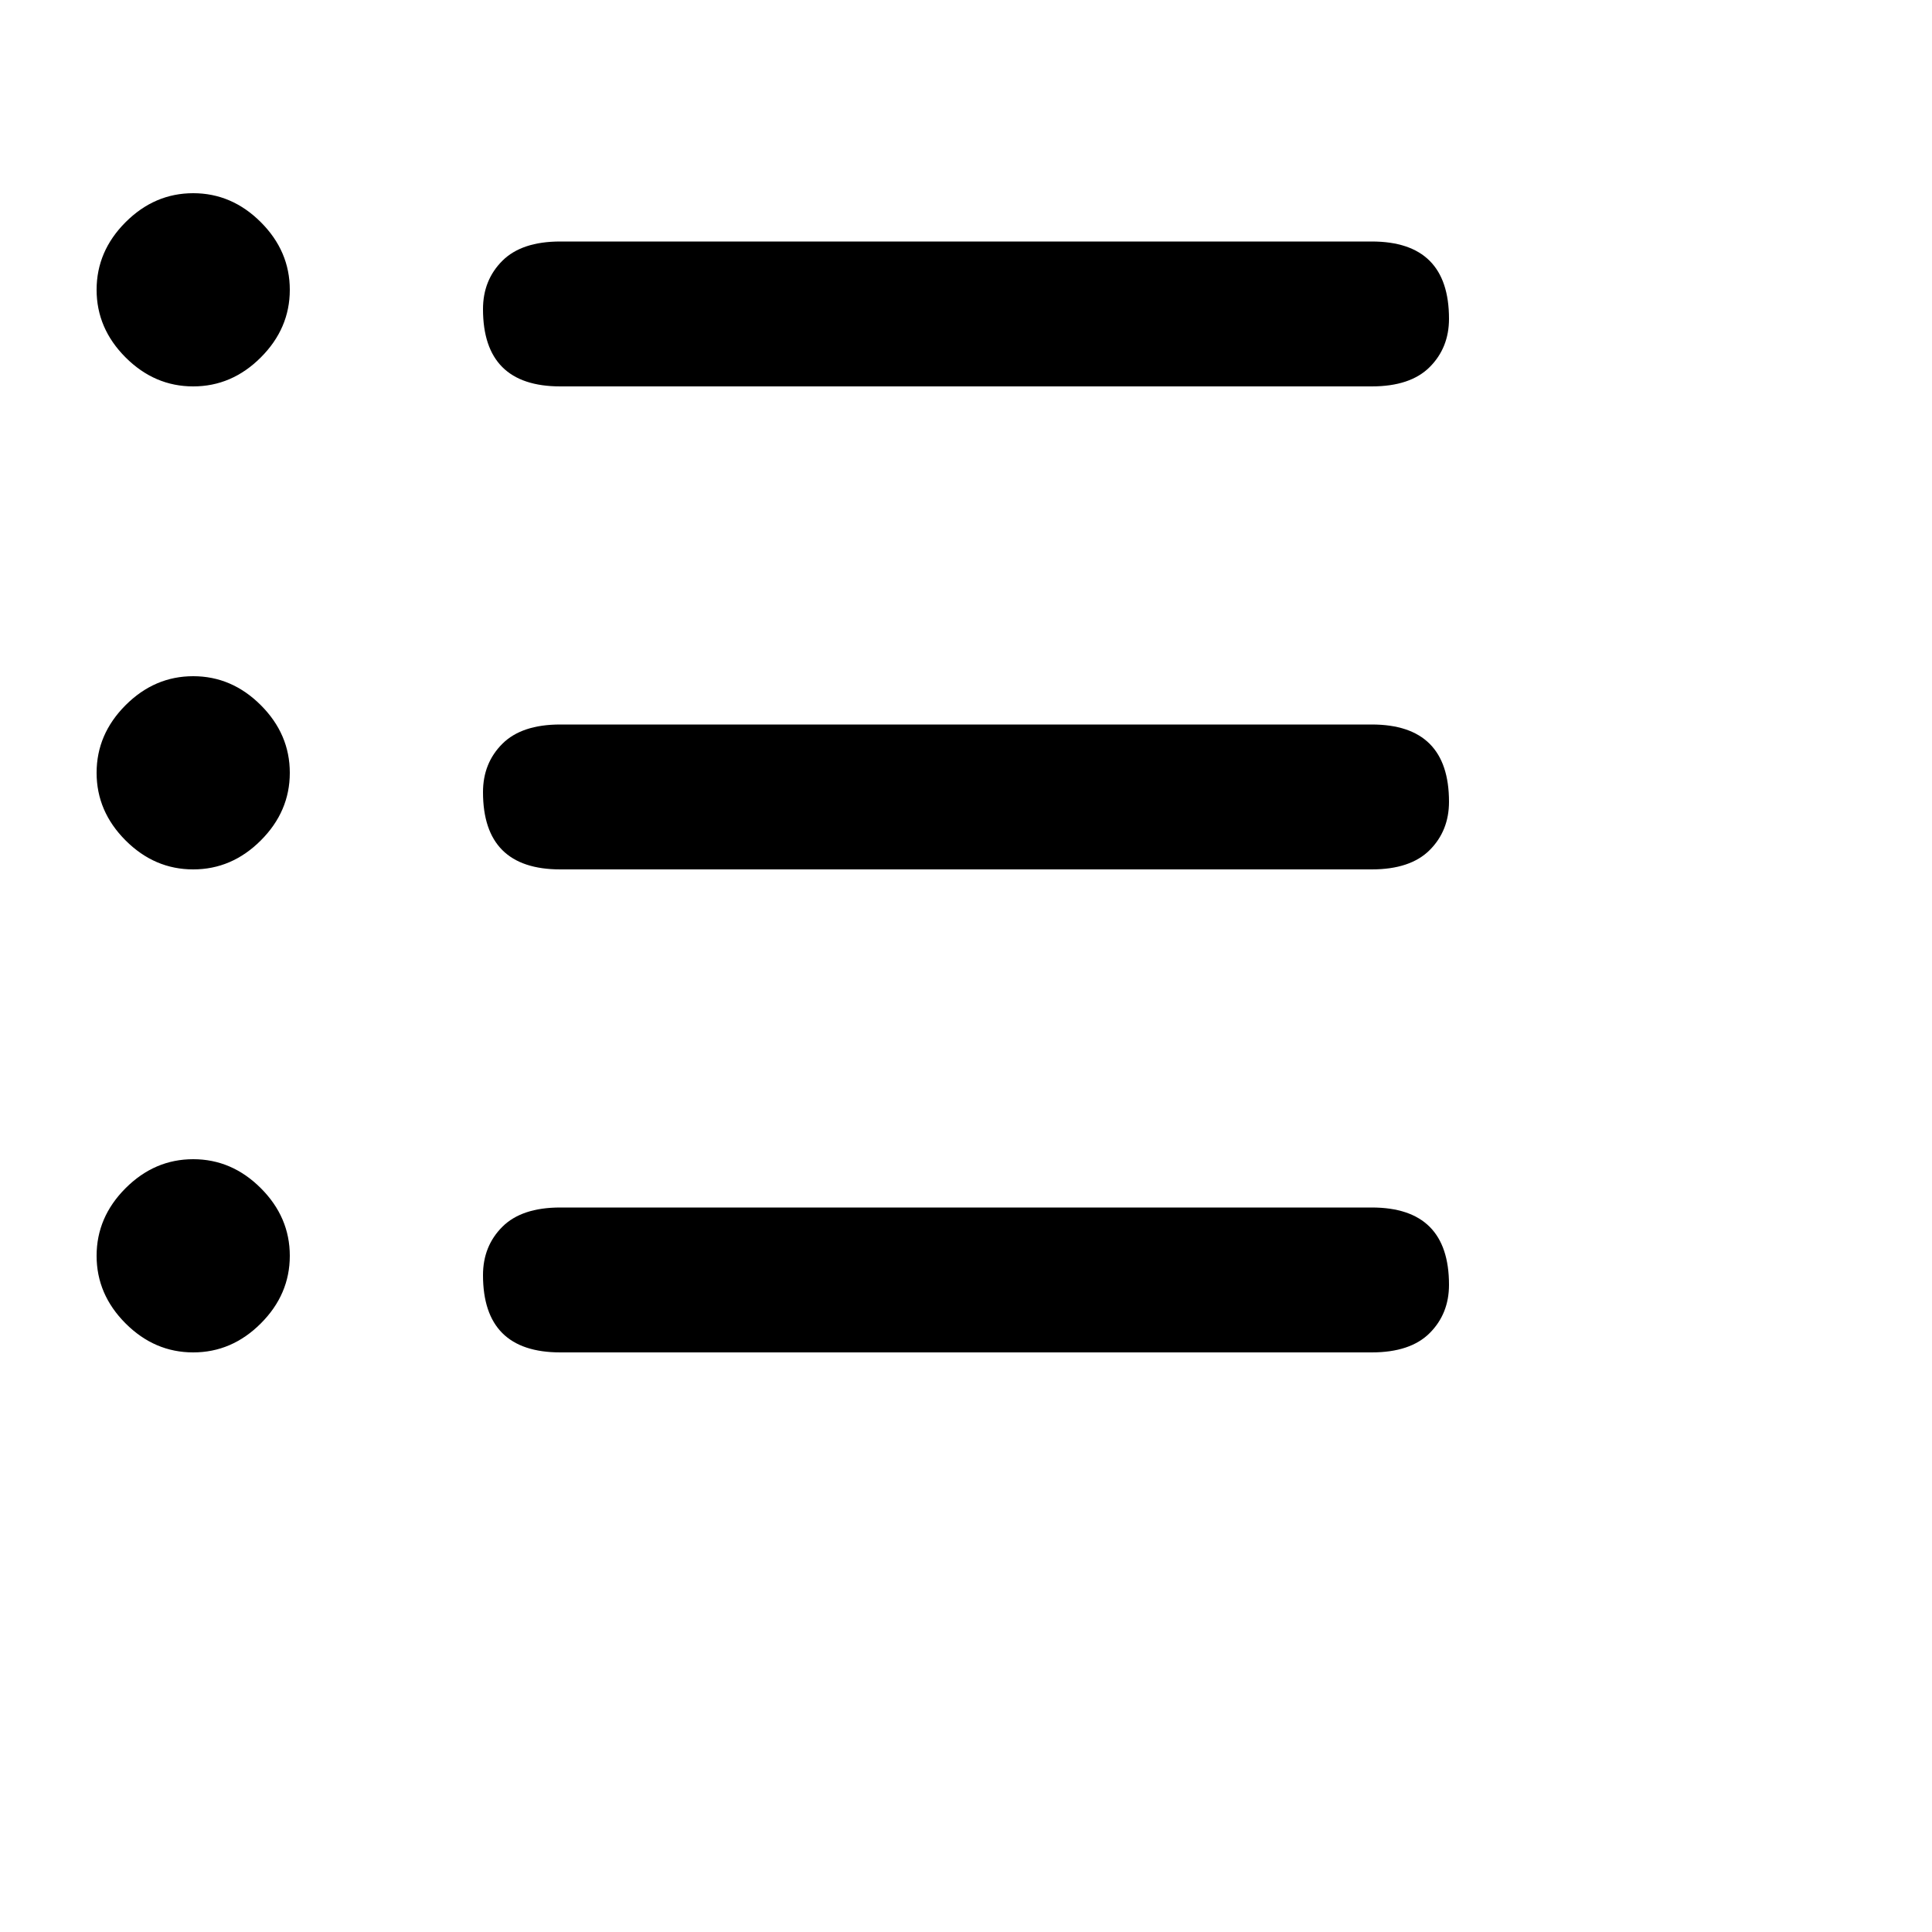
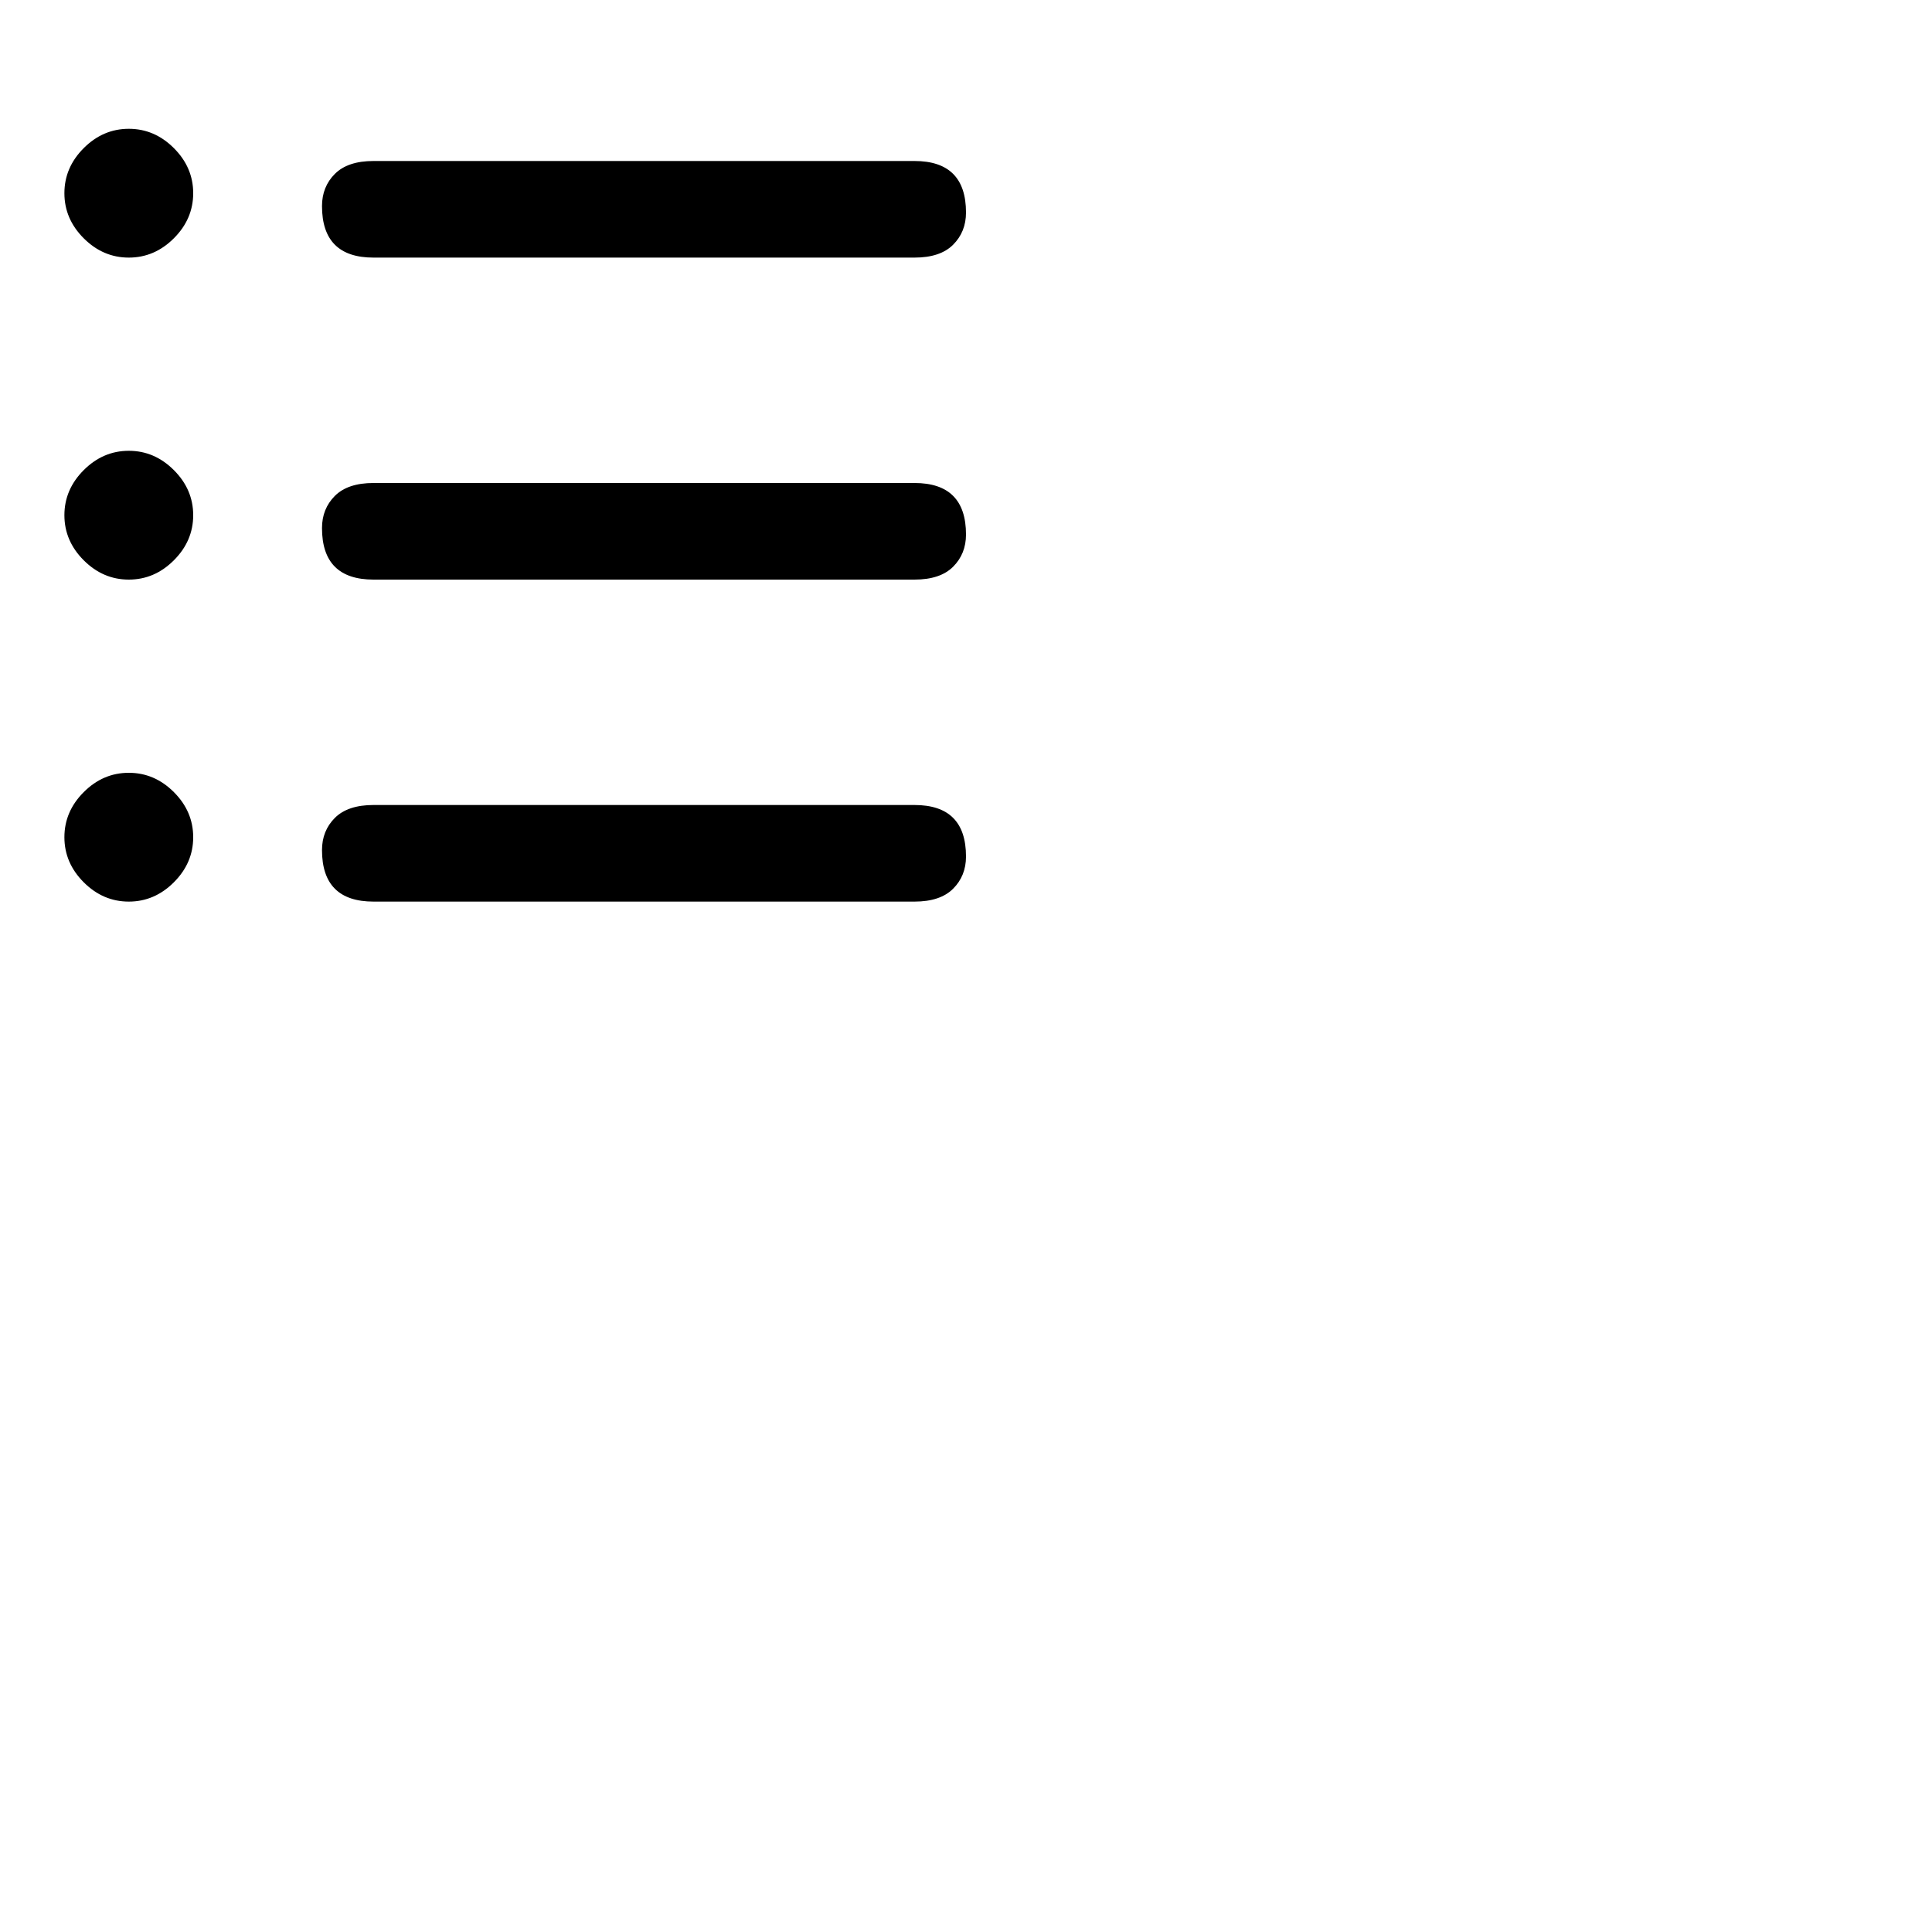
- <svg xmlns="http://www.w3.org/2000/svg" version="1.2" viewBox="0 0 20 20" width="20" height="20">
+ <svg xmlns="http://www.w3.org/2000/svg" version="1.2" viewBox="0 0 30 30" width="30" height="30">
  <path d="m5.8 2.5h8.4q0.4 0 0.6 0.2 0.2 0.2 0.2 0.6 0 0.3-0.2 0.5-0.2 0.2-0.6 0.2h-8.4q-0.4 0-0.6-0.2-0.2-0.2-0.2-0.6 0-0.3 0.2-0.5 0.2-0.2 0.6-0.2zm0 5h8.4q0.4 0 0.6 0.2 0.2 0.2 0.2 0.6 0 0.3-0.2 0.5-0.2 0.2-0.6 0.2h-8.4q-0.4 0-0.6-0.2-0.2-0.2-0.2-0.6 0-0.3 0.2-0.5 0.2-0.2 0.6-0.2zm0 5h8.4q0.4 0 0.6 0.2 0.2 0.2 0.2 0.6 0 0.3-0.2 0.5-0.2 0.2-0.6 0.2h-8.4q-0.4 0-0.6-0.2-0.2-0.2-0.2-0.6 0-0.3 0.2-0.5 0.2-0.2 0.6-0.2zm-3.8 1.5q-0.4 0-0.7-0.3-0.3-0.3-0.3-0.7 0-0.4 0.3-0.7 0.3-0.3 0.7-0.3 0.4 0 0.7 0.3 0.3 0.3 0.3 0.7 0 0.4-0.3 0.7-0.3 0.3-0.7 0.3zm1-6q0 0.4-0.3 0.7-0.3 0.3-0.7 0.3-0.4 0-0.7-0.3-0.3-0.3-0.3-0.7 0-0.4 0.3-0.7 0.3-0.3 0.7-0.3 0.4 0 0.7 0.3 0.3 0.3 0.3 0.7zm-1-4q-0.4 0-0.7-0.3-0.3-0.3-0.3-0.7 0-0.4 0.3-0.7 0.3-0.3 0.7-0.3 0.4 0 0.7 0.3 0.3 0.3 0.3 0.7 0 0.4-0.3 0.7-0.3 0.3-0.7 0.3z" />
</svg>
